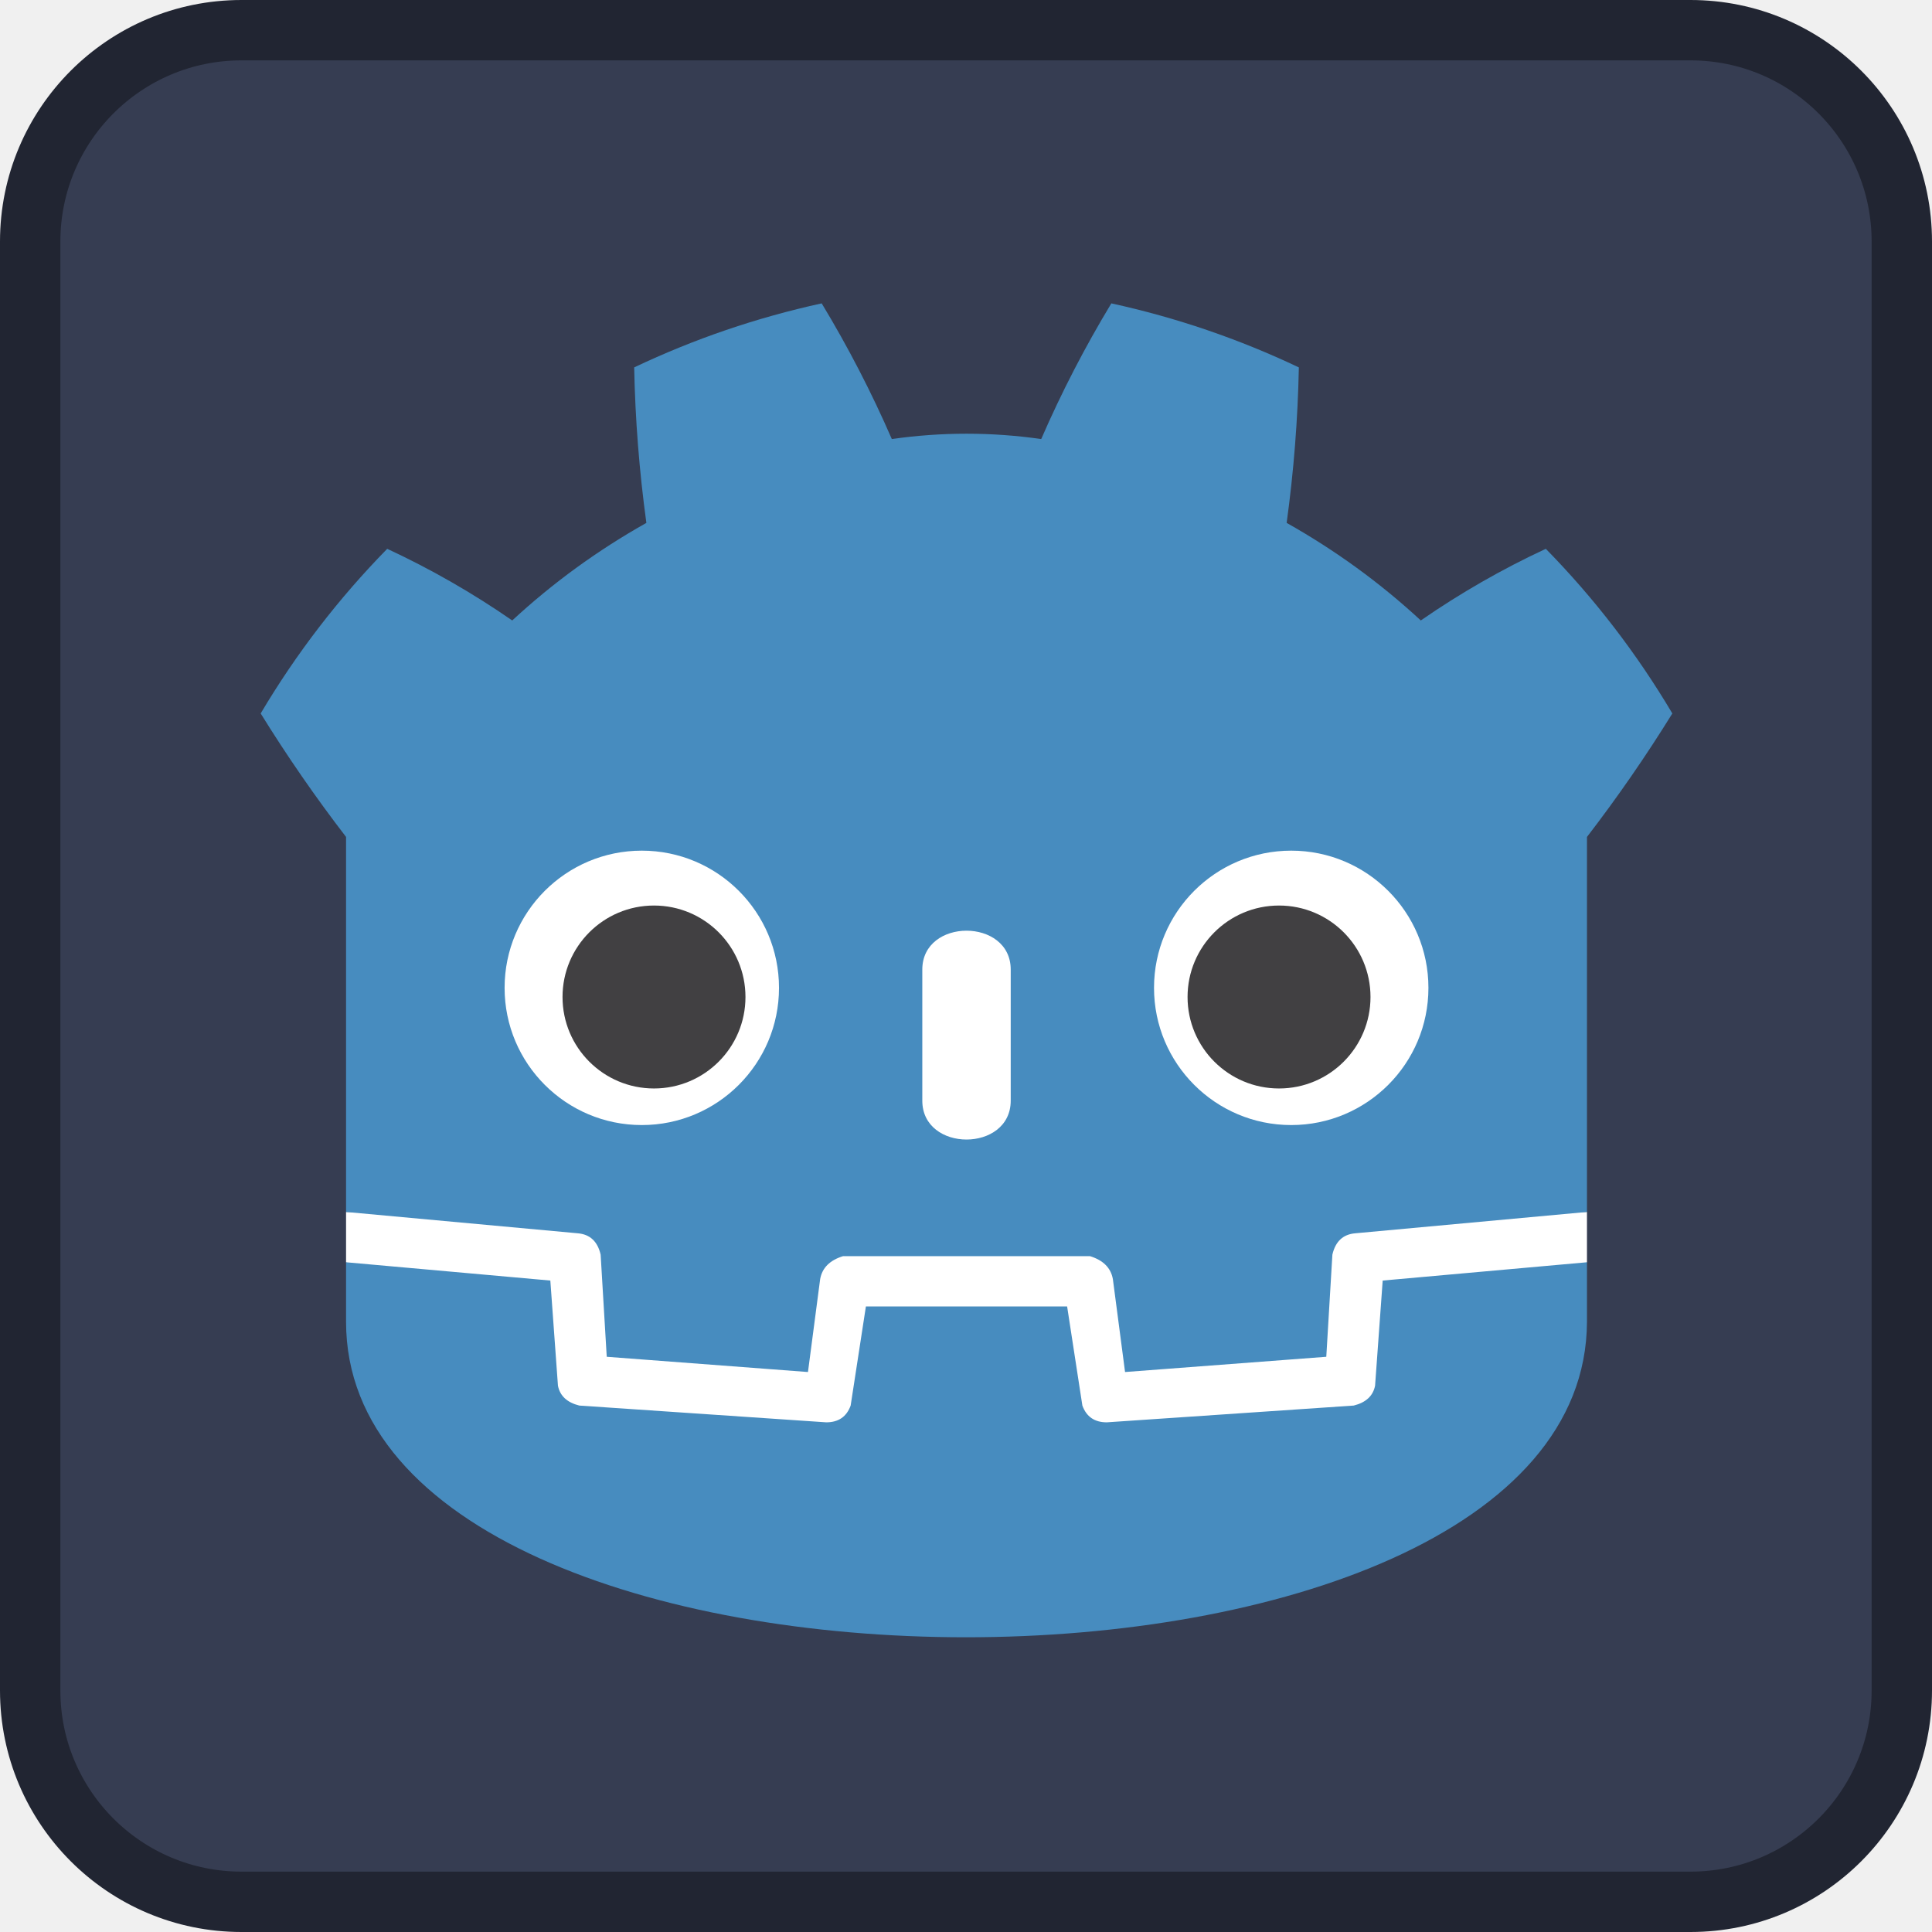
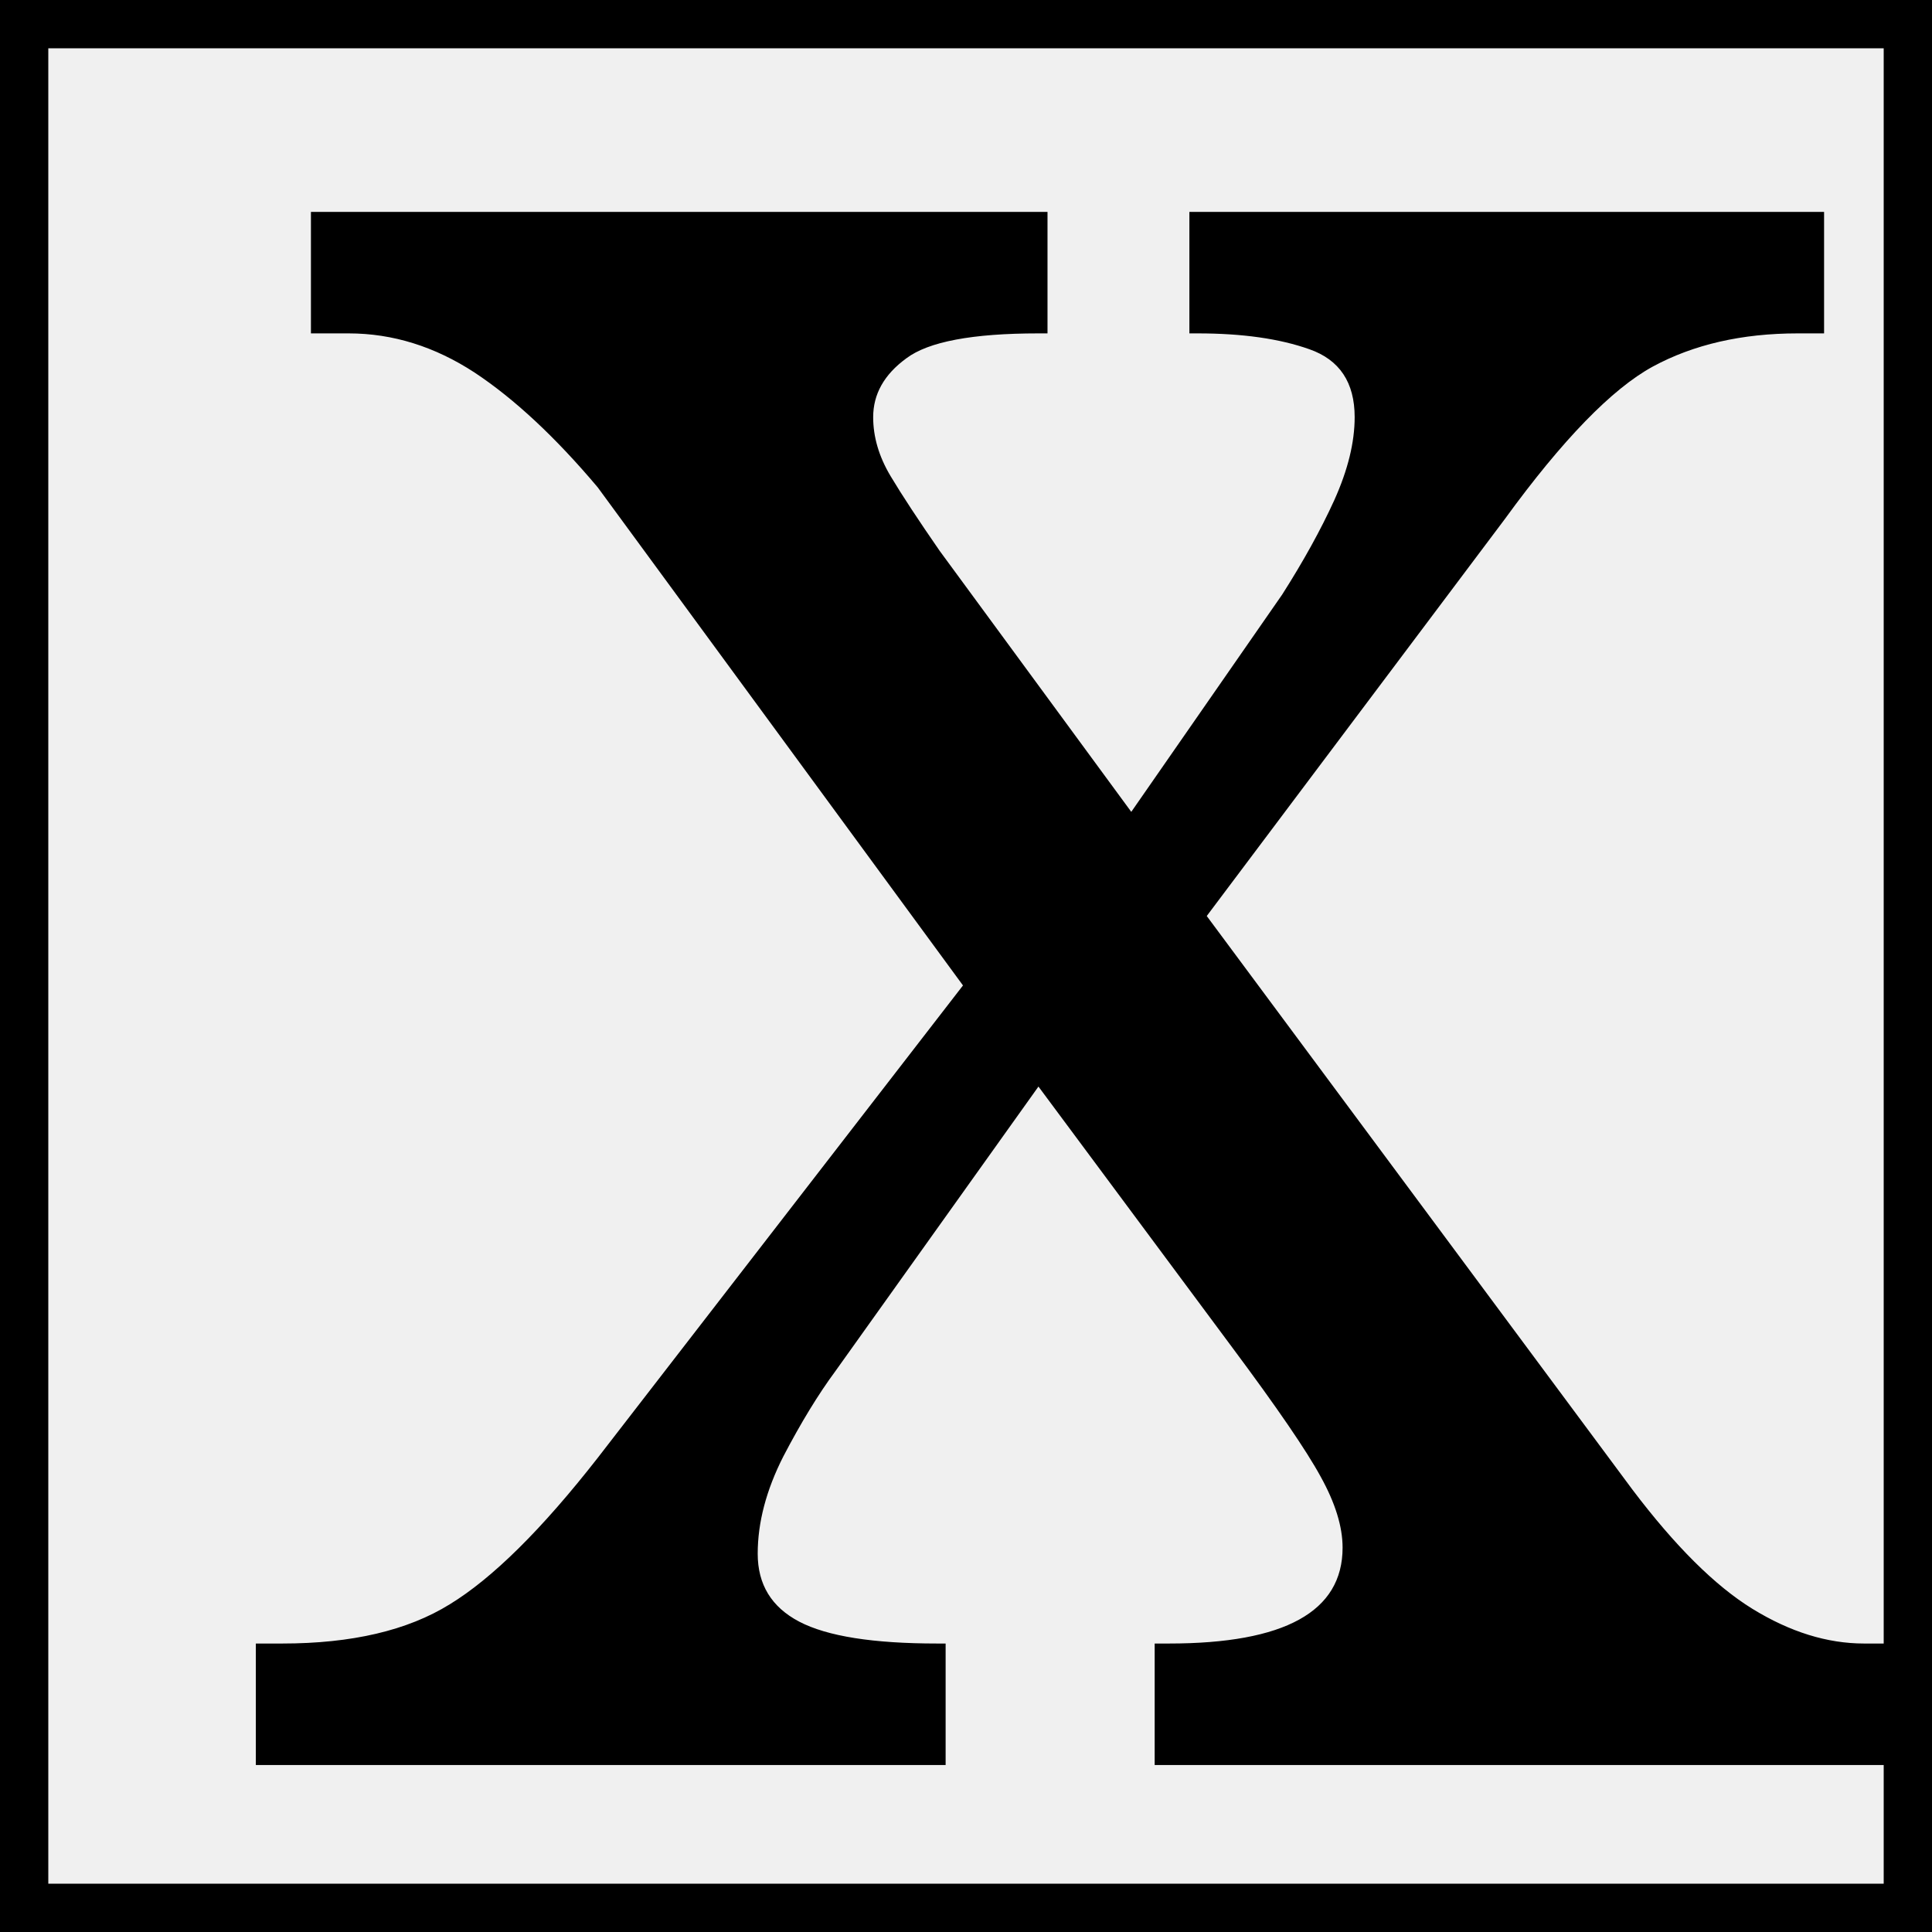
- <svg xmlns="http://www.w3.org/2000/svg" width="128" height="128">
-   <rect width="124" height="124" x="2" y="2" fill="#363d52" stroke="#212532" stroke-width="4" rx="14" />
-   <g fill="#fff" transform="translate(12.322 12.322)scale(.101)">
-     <path d="M105 673v33q407 354 814 0v-33z" />
-     <path fill="#478cbf" d="m105 673 152 14q12 1 15 14l4 67 132 10 8-61q2-11 15-15h162q13 4 15 15l8 61 132-10 4-67q3-13 15-14l152-14V427q30-39 56-81-35-59-83-108-43 20-82 47-40-37-88-64 7-51 8-102-59-28-123-42-26 43-46 89-49-7-98 0-20-46-46-89-64 14-123 42 1 51 8 102-48 27-88 64-39-27-82-47-48 49-83 108 26 42 56 81zm0 33v39c0 276 813 276 814 0v-39l-134 12-5 69q-2 10-14 13l-162 11q-12 0-16-11l-10-65H446l-10 65q-4 11-16 11l-162-11q-12-3-14-13l-5-69z" />
-     <path d="M483 600c0 34 58 34 58 0v-86c0-34-58-34-58 0z" />
-     <circle cx="725" cy="526" r="90" />
-     <circle cx="299" cy="526" r="90" />
-   </g>
-   <g fill="#414042" transform="translate(12.322 12.322)scale(.101)">
-     <circle cx="307" cy="532" r="60" />
-     <circle cx="717" cy="532" r="60" />
+ <svg xmlns="http://www.w3.org/2000/svg" viewBox="0 0 40 40">
+   <defs>
+     <style>
+       .cls-1{font-family:'BIZ UDMincho', serif;font-size:60px;fill:#000000}
+       .cls-2{fill:none;stroke:#000000;stroke-width:2;stroke-miterlimit:10}
+     </style>
+     <clipPath id="clip-path-1">
+       <path d="M0 0 L40 0 L40 40 L0 40 Z" />
+     </clipPath>
+   </defs>
+   <g id="Layer_1" data-name="Layer 1">
+     <text transform="matrix(1 0 0 1 5 36.543)" x="0" y="0" xml:space="preserve" class="cls-1">
+       <tspan x="0" y="0">x</tspan>
+     </text>
+     <g>
+       <rect x="0" y="0" width="40" height="40" class="cls-2" clip-path="url(#clip-path-1)" />
+     </g>
  </g>
</svg>
